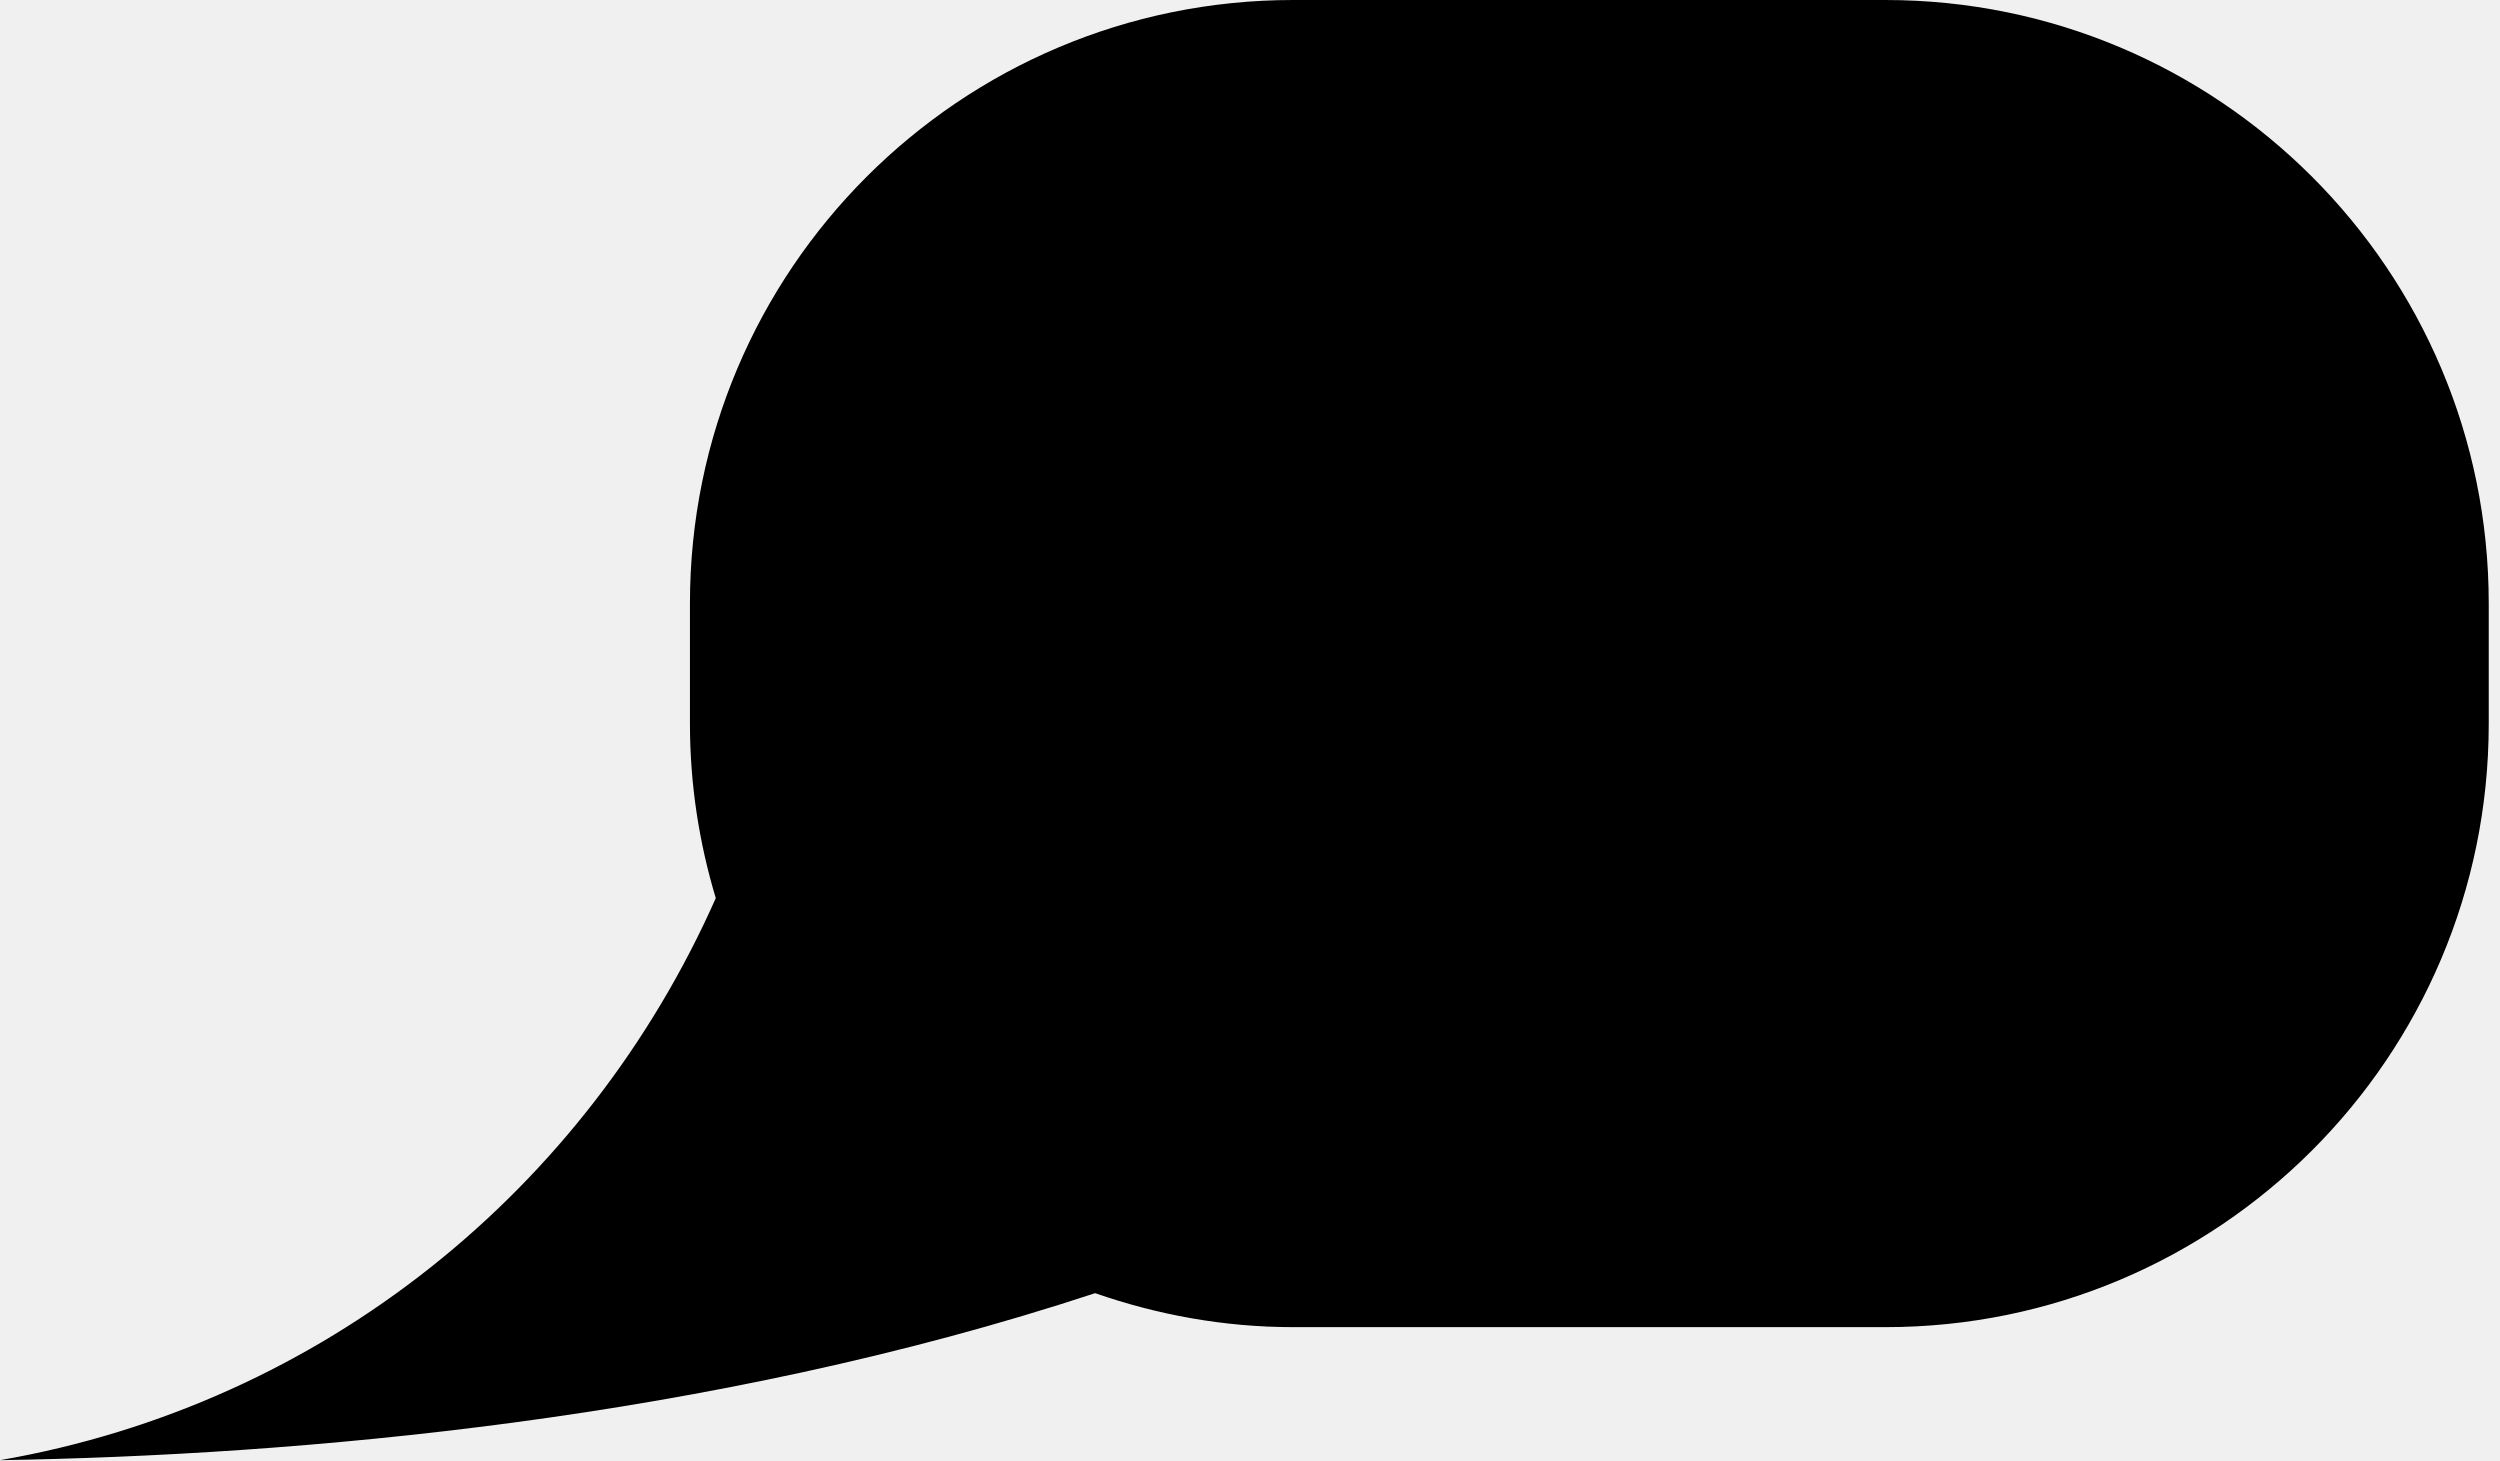
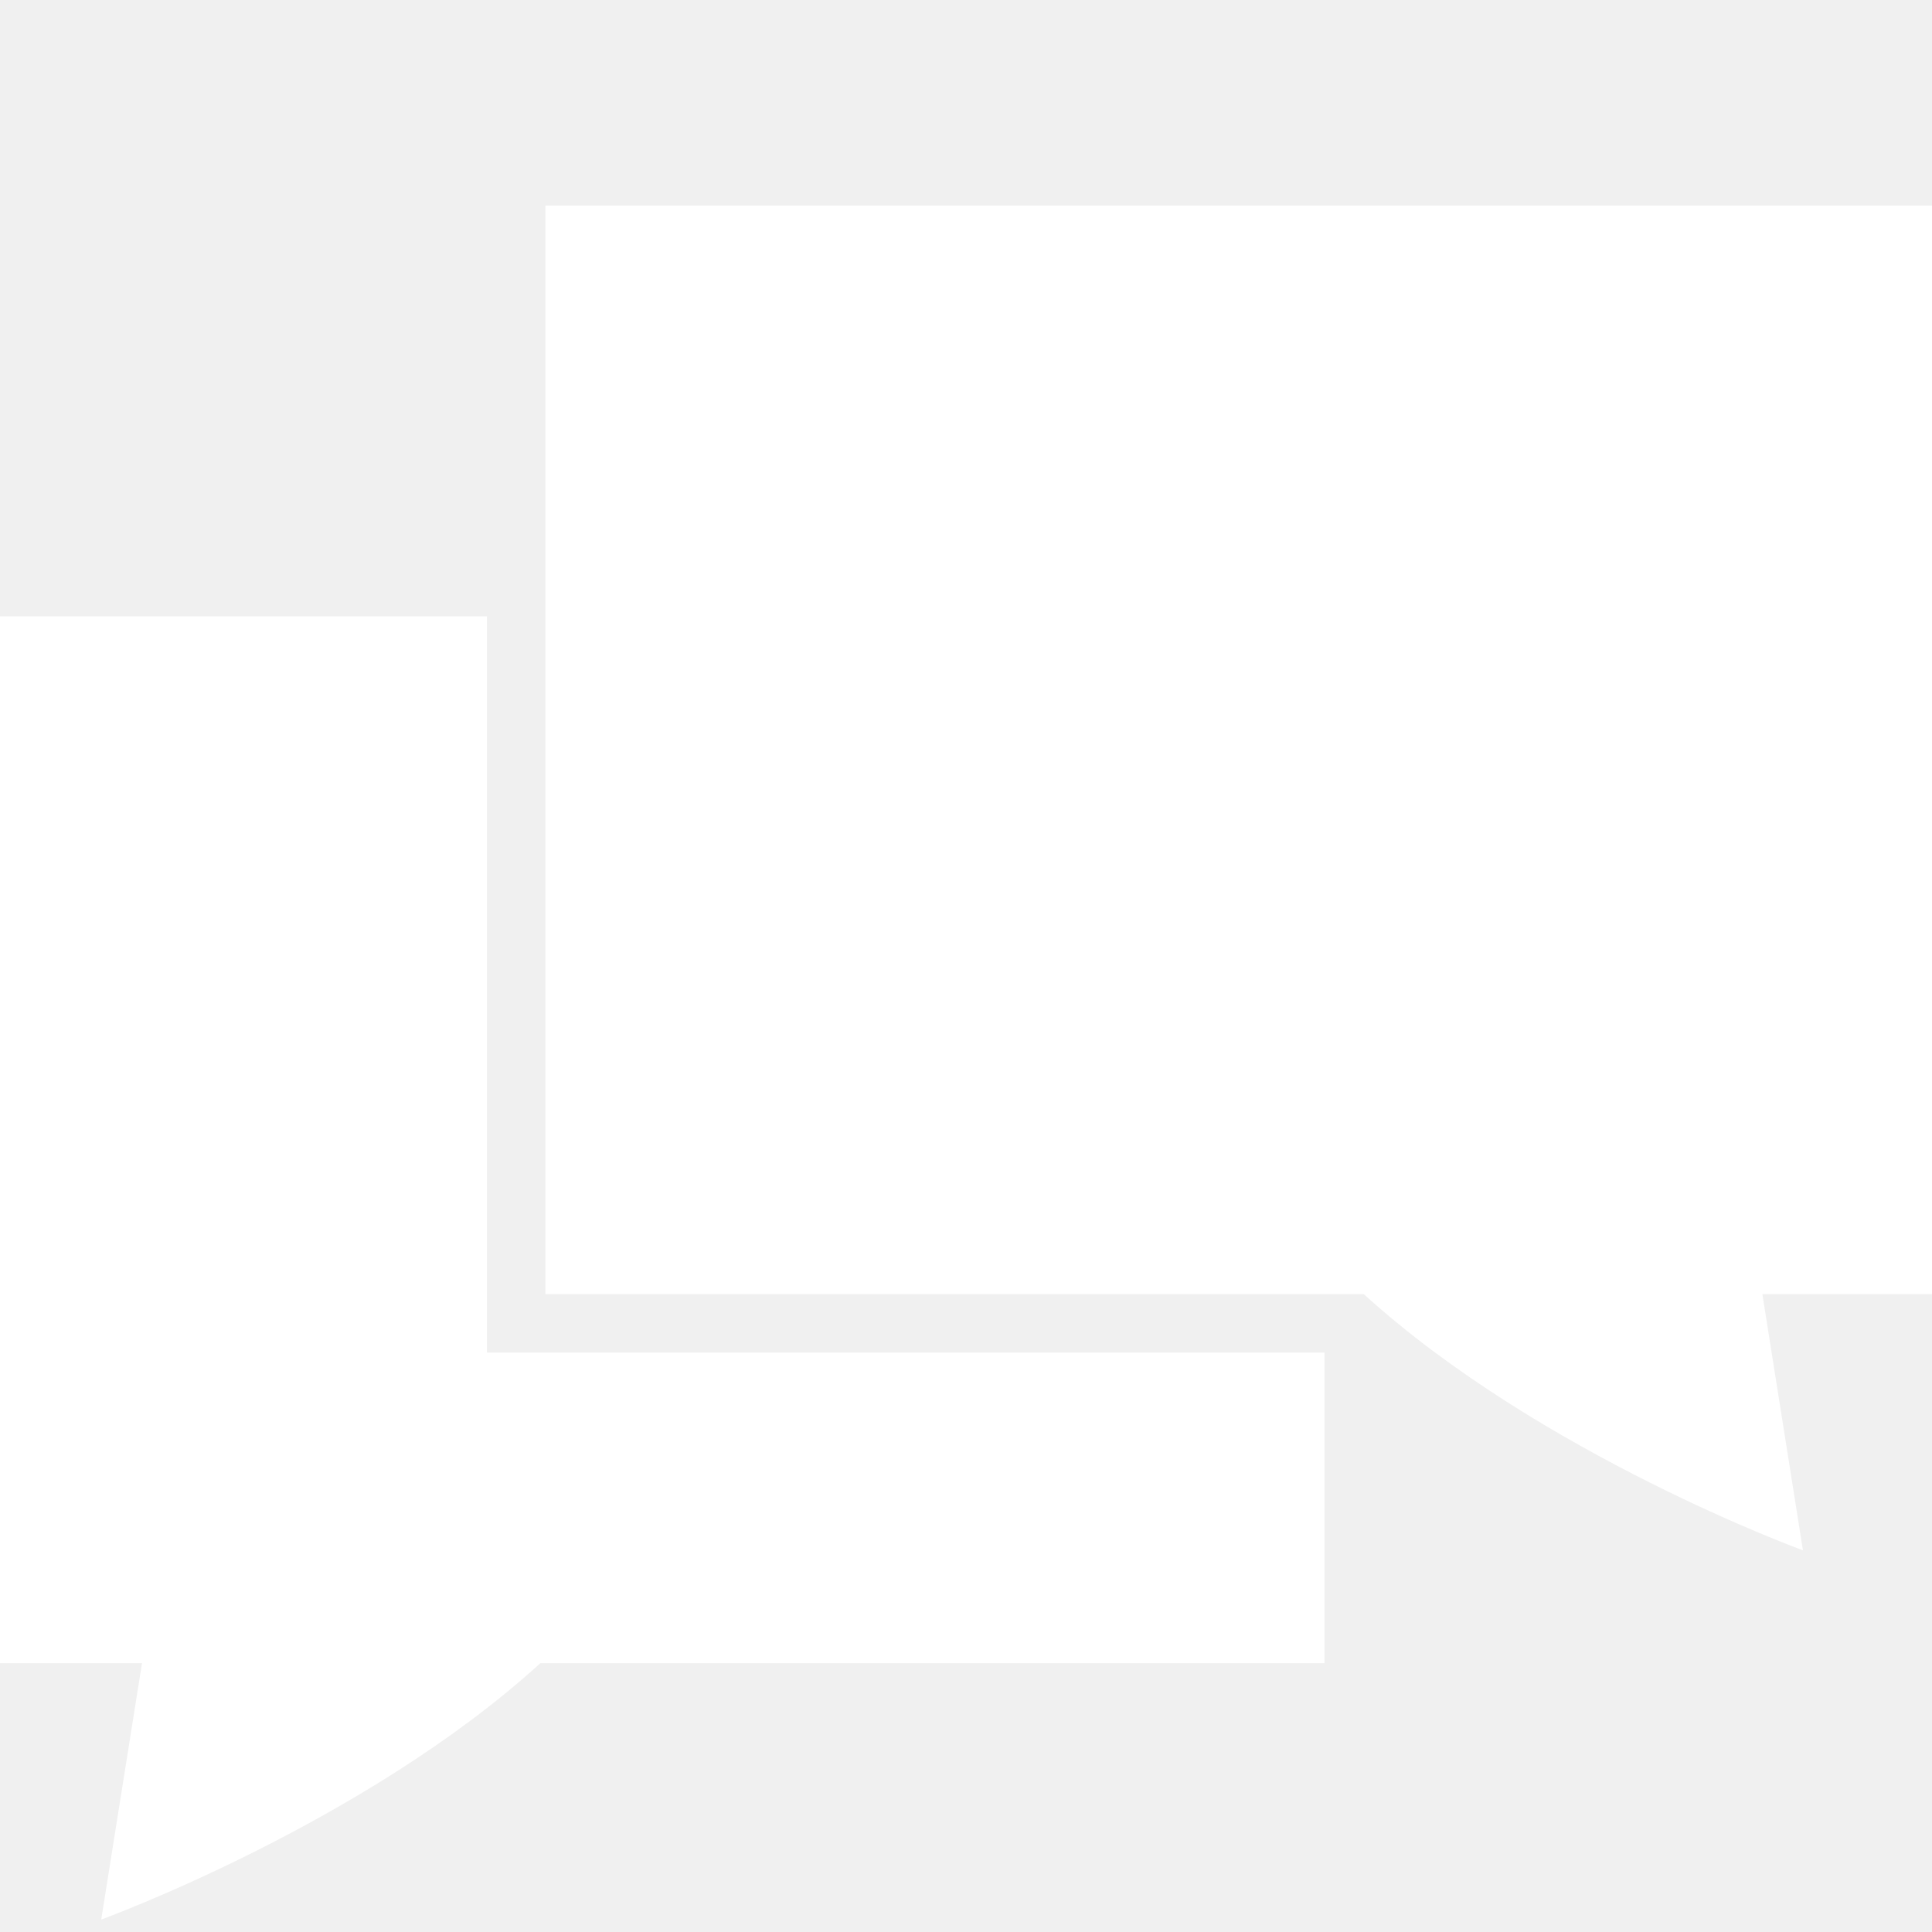
- <svg xmlns="http://www.w3.org/2000/svg" version="1.1" id="Ebene_1" x="0px" y="0px" width="49.725px" height="29.043px" viewBox="0 0 49.725 29.043" enable-background="new 0 0 49.725 29.043" xml:space="preserve">
-   <path d="M37.501,0H25.723c-6.627,0-12,5.373-12,12v2.396c0,1.206,0.183,2.369,0.514,3.468C11.675,23.642,6.447,27.922,0,29.043  c5.889-0.096,14.112-0.795,21.782-3.322c1.236,0.43,2.558,0.676,3.941,0.676h11.778c6.627,0,12-5.373,12-12V12  C49.501,5.373,44.128,0,37.501,0z" />
+ <svg xmlns="http://www.w3.org/2000/svg" version="1.1" id="Ebene_1" x="0px" y="0px" width="20px" height="20px" viewBox="0 0 20 20" enable-background="new 0 0 20 20" xml:space="preserve">
+   <g>
+     <g>
+       <path fill="#FFFFFF" d="M13.711,14.002H5.646H5.041v-0.605V6.38H0v10.837H1.47l-0.422,2.654c0,0,2.72-0.99,4.546-2.654h8.117    V14.002z" />
+       <g>
+         <path fill="#FFFFFF" d="M20,2.128H5.646V6.38v7.017h8.472c1.828,1.662,4.546,2.652,4.546,2.652l-0.42-2.652H20V2.128z" />
+       </g>
+     </g>
+     <g>
+       <circle fill="#FFFFFF" cx="12.795" cy="11.455" r="0.666" />
+       <circle fill="#FFFFFF" cx="15.462" cy="11.455" r="0.666" />
+       <circle fill="#FFFFFF" cx="18.126" cy="11.455" r="0.666" />
+     </g>
+   </g>
</svg>
